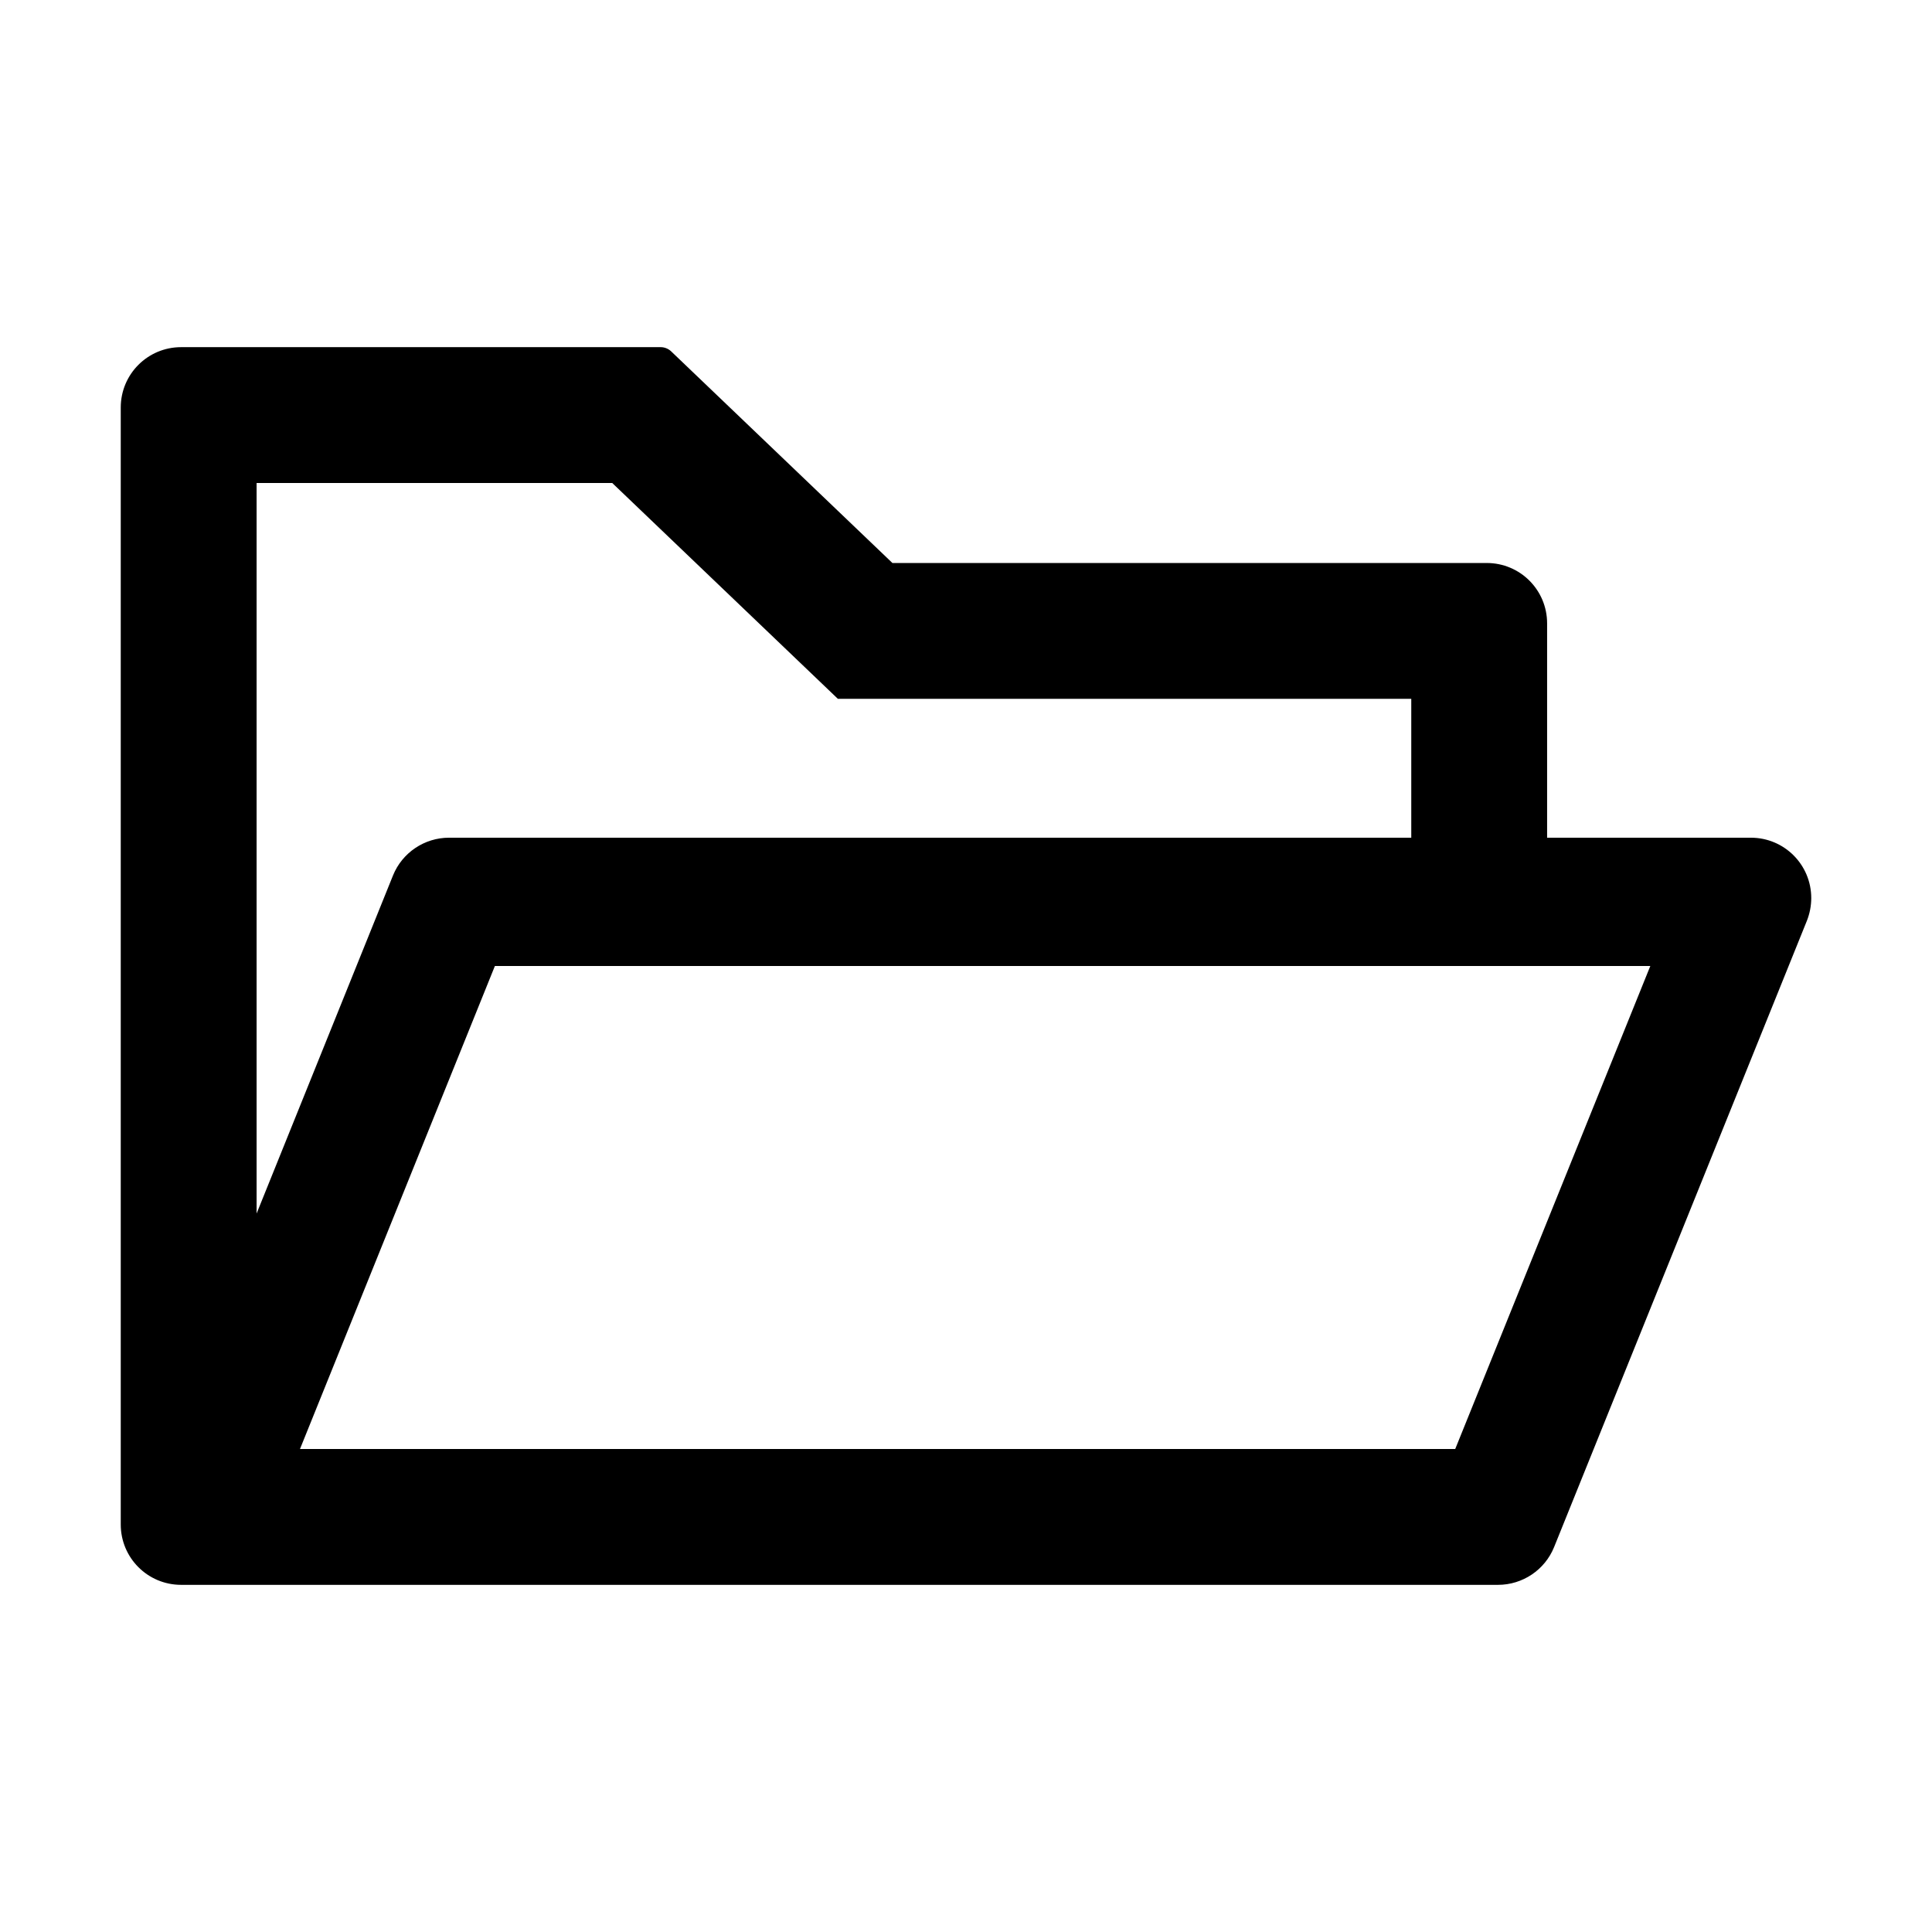
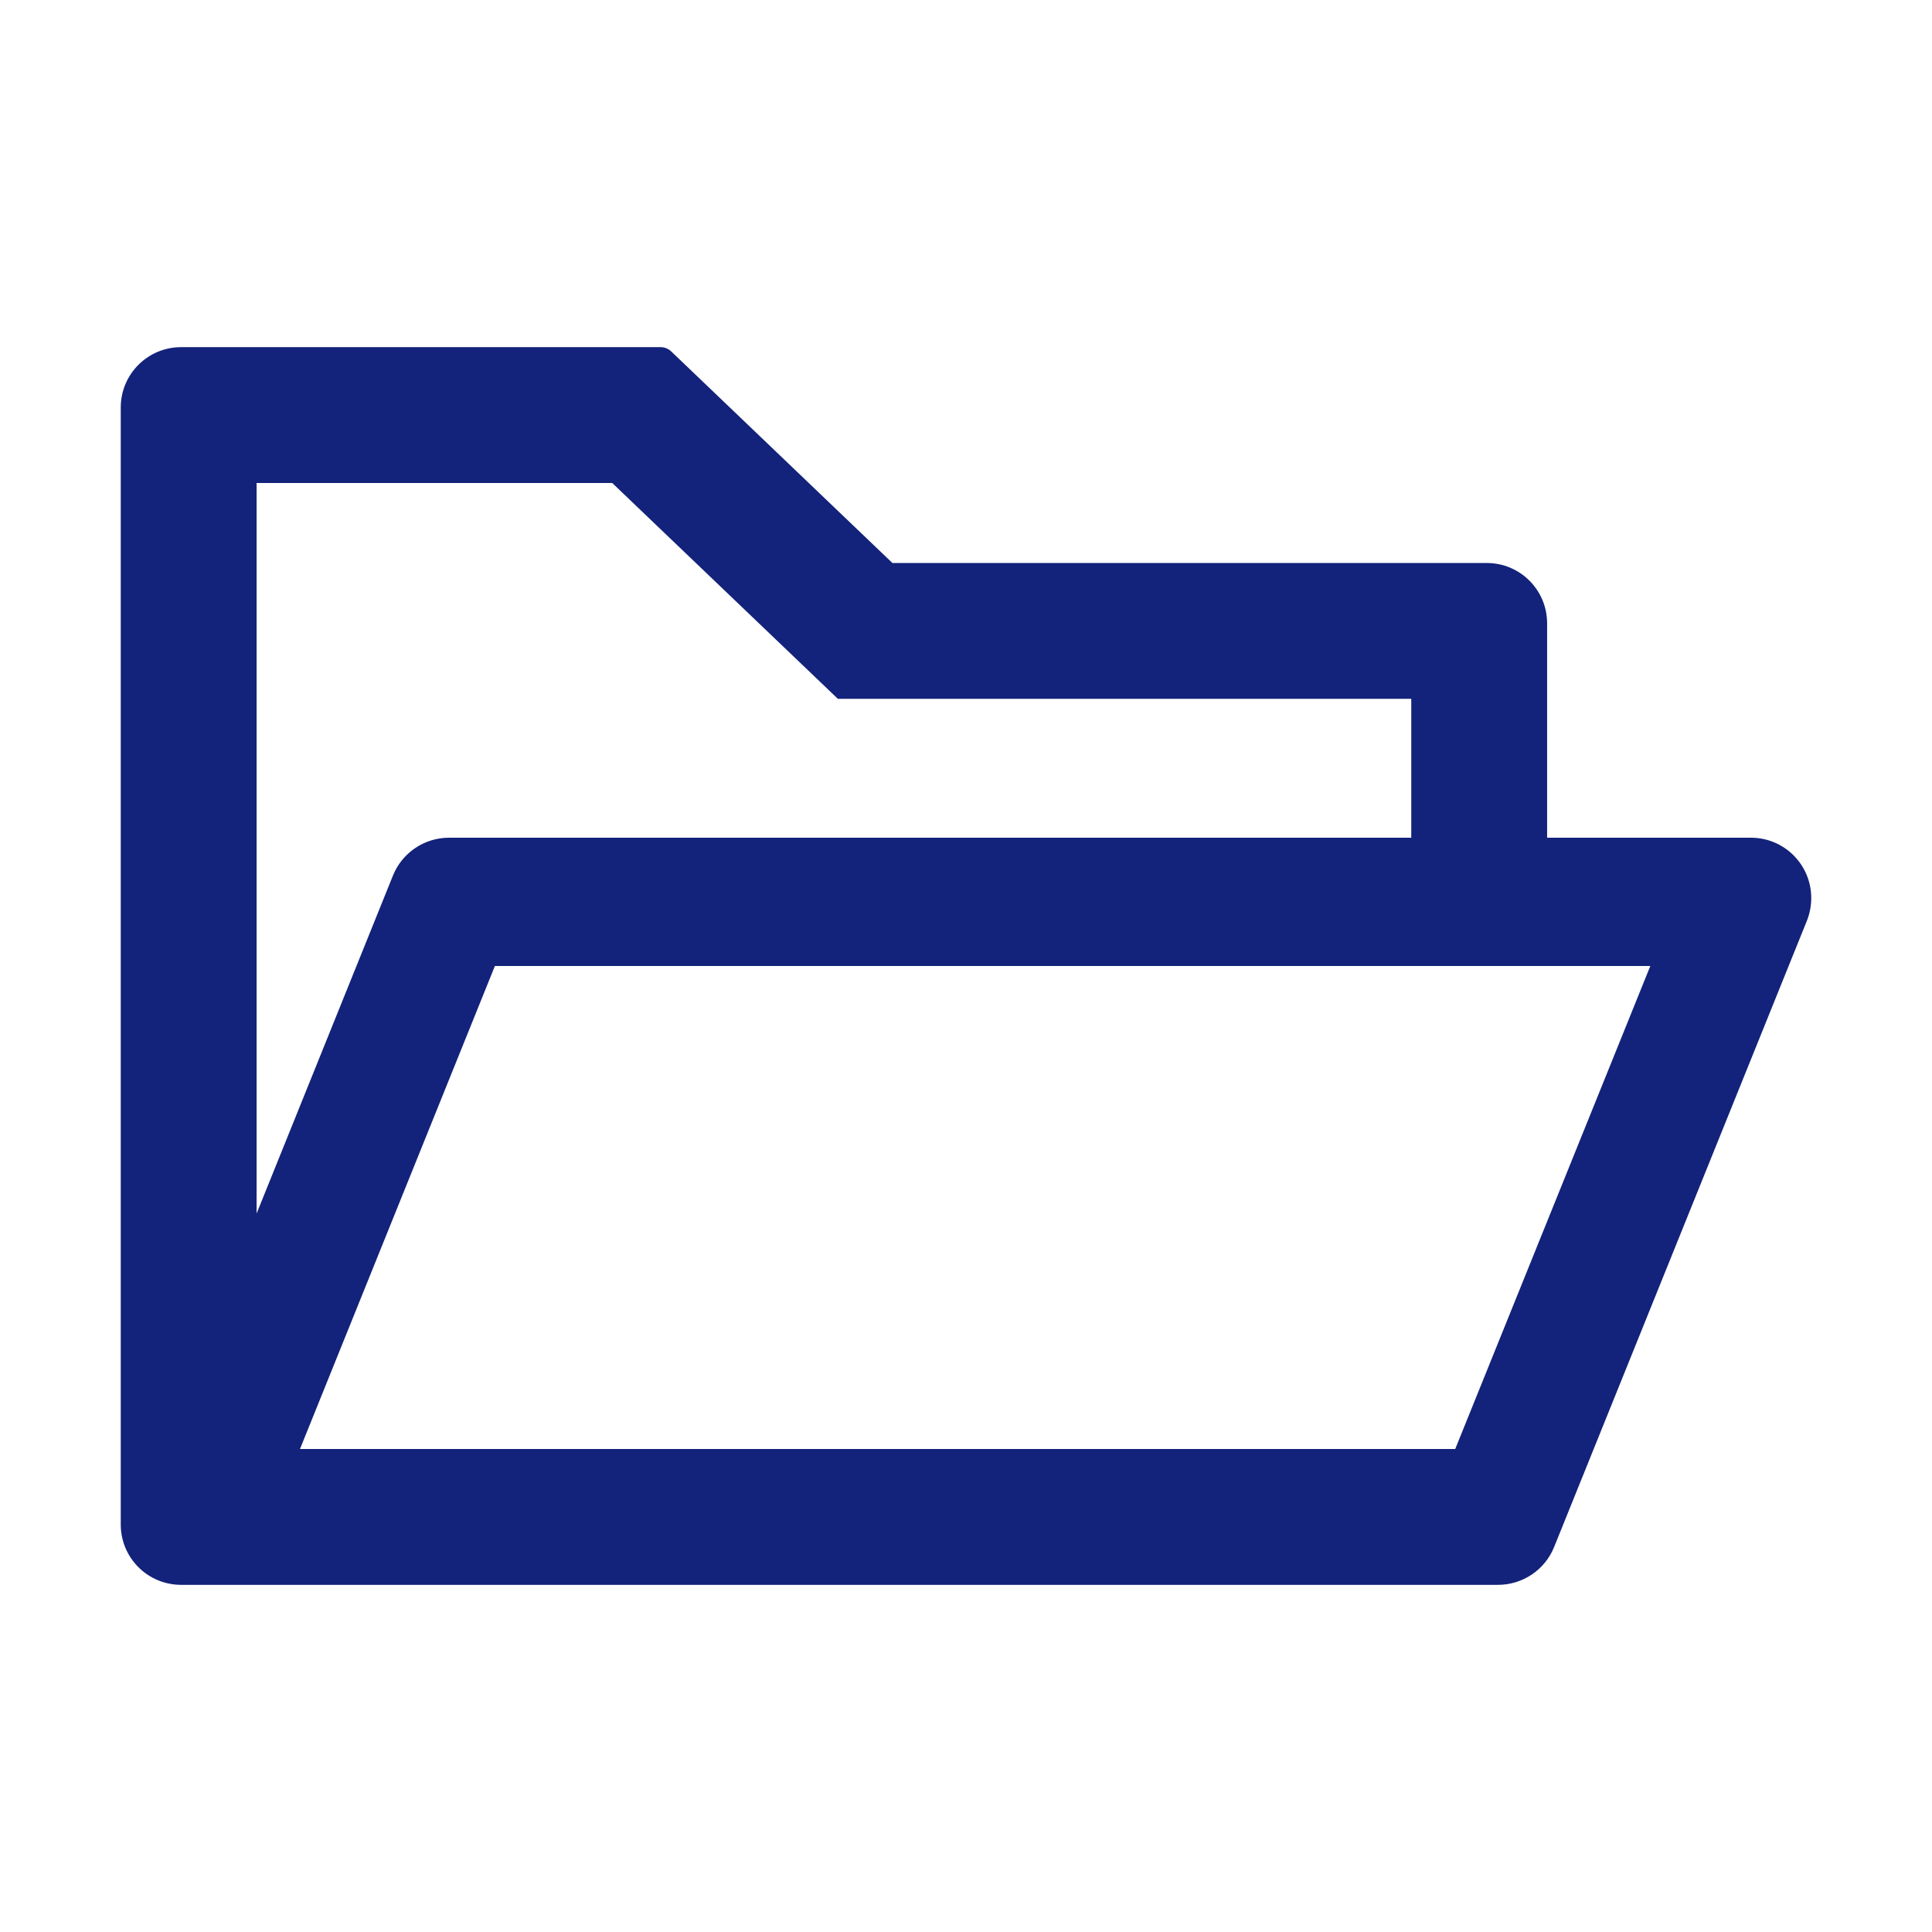
- <svg xmlns="http://www.w3.org/2000/svg" t="1611588194987" class="icon" viewBox="0 0 1024 1024" version="1.1" p-id="8749" width="200" height="200">
-   <path d="M928 444H820V330.4c0-17.7-14.3-32-32-32H473L355.7 186.2c-1.5-1.4-3.5-2.2-5.5-2.2H96c-17.7 0-32 14.3-32 32v592c0 17.7 14.3 32 32 32h698c13 0 24.8-7.9 29.7-20l134-332c1.5-3.8 2.3-7.9 2.3-12 0-17.7-14.3-32-32-32zM136 256h188.5l119.6 114.4H748V444H238c-13 0-24.8 7.9-29.7 20L136 643.2V256z m635.3 512H159l103.3-256h612.4L771.3 768z" p-id="8750" />
+ <svg xmlns="http://www.w3.org/2000/svg" t="1611658516074" class="icon" viewBox="0 0 1024 1024" version="1.1" p-id="9340" width="200" height="200">
+   <path d="M928 444H820V330.4c0-17.7-14.3-32-32-32H473L355.7 186.2c-1.5-1.4-3.5-2.2-5.5-2.2H96c-17.7 0-32 14.3-32 32v592c0 17.7 14.3 32 32 32h698c13 0 24.8-7.9 29.7-20l134-332c1.5-3.8 2.3-7.9 2.3-12 0-17.7-14.3-32-32-32zM136 256h188.5l119.6 114.4H748V444H238c-13 0-24.8 7.9-29.7 20L136 643.2V256z m635.3 512H159l103.3-256h612.4L771.3 768z" p-id="9341" fill="#13227a" />
</svg>
